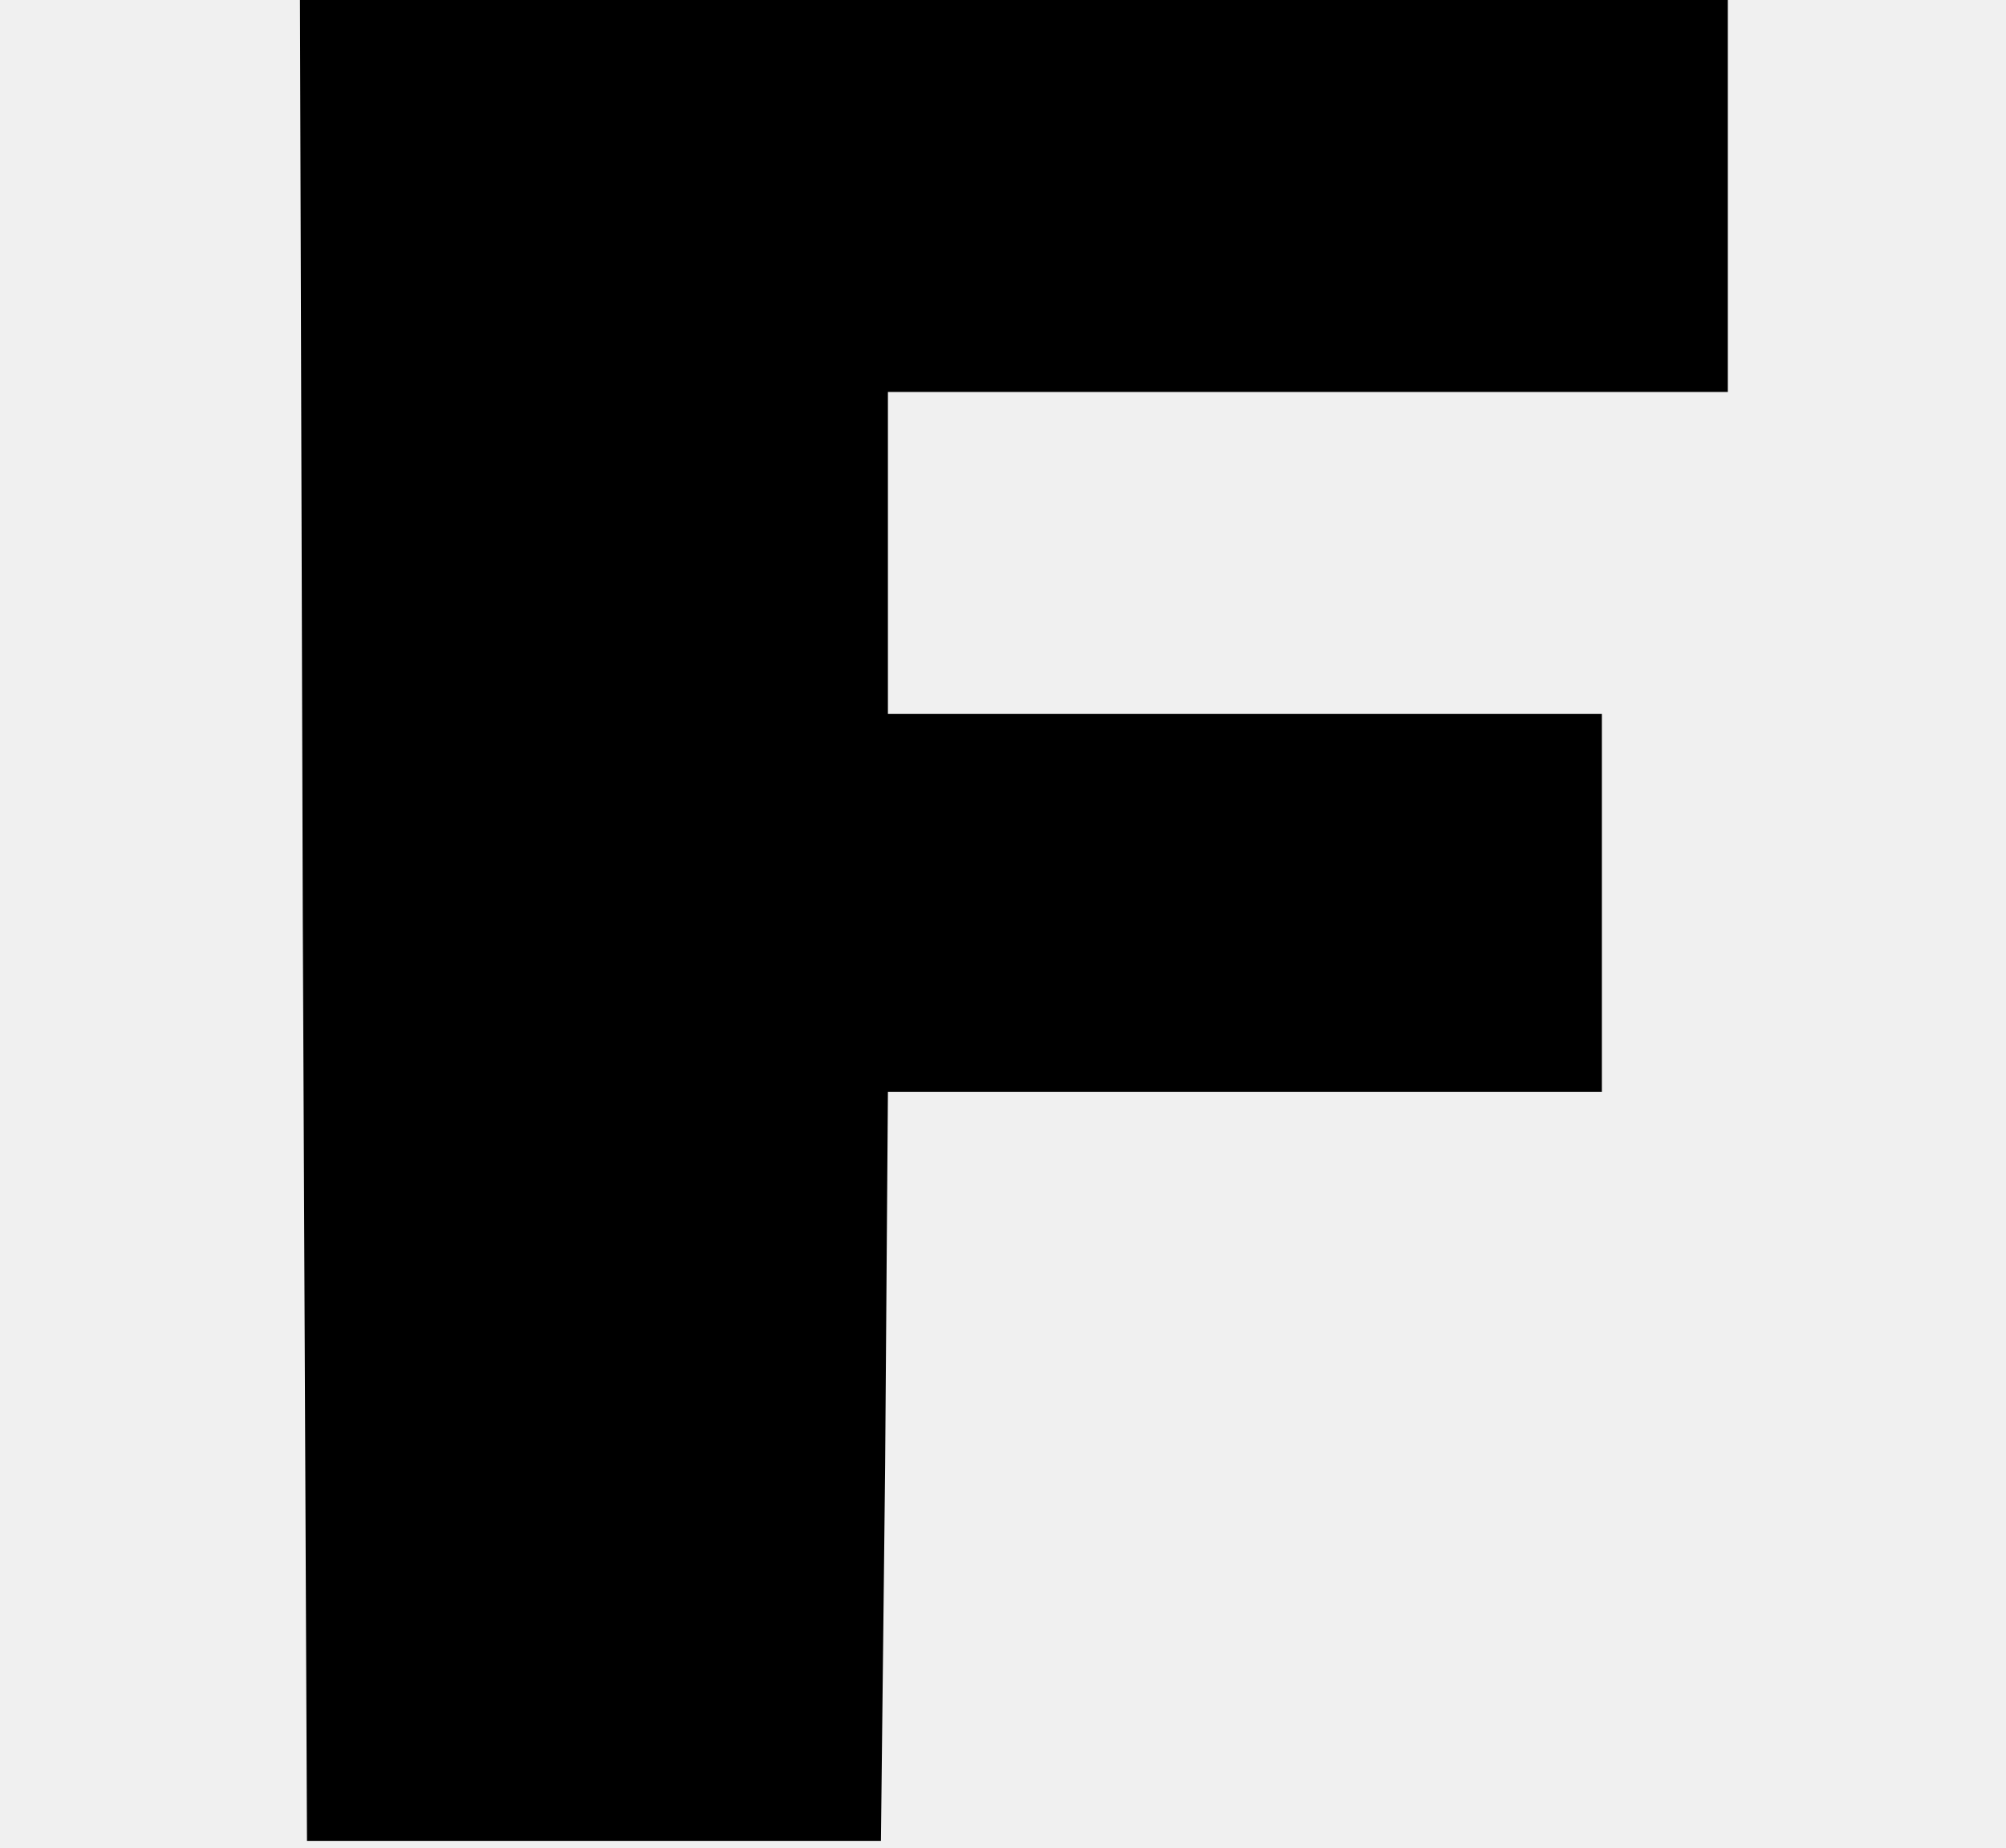
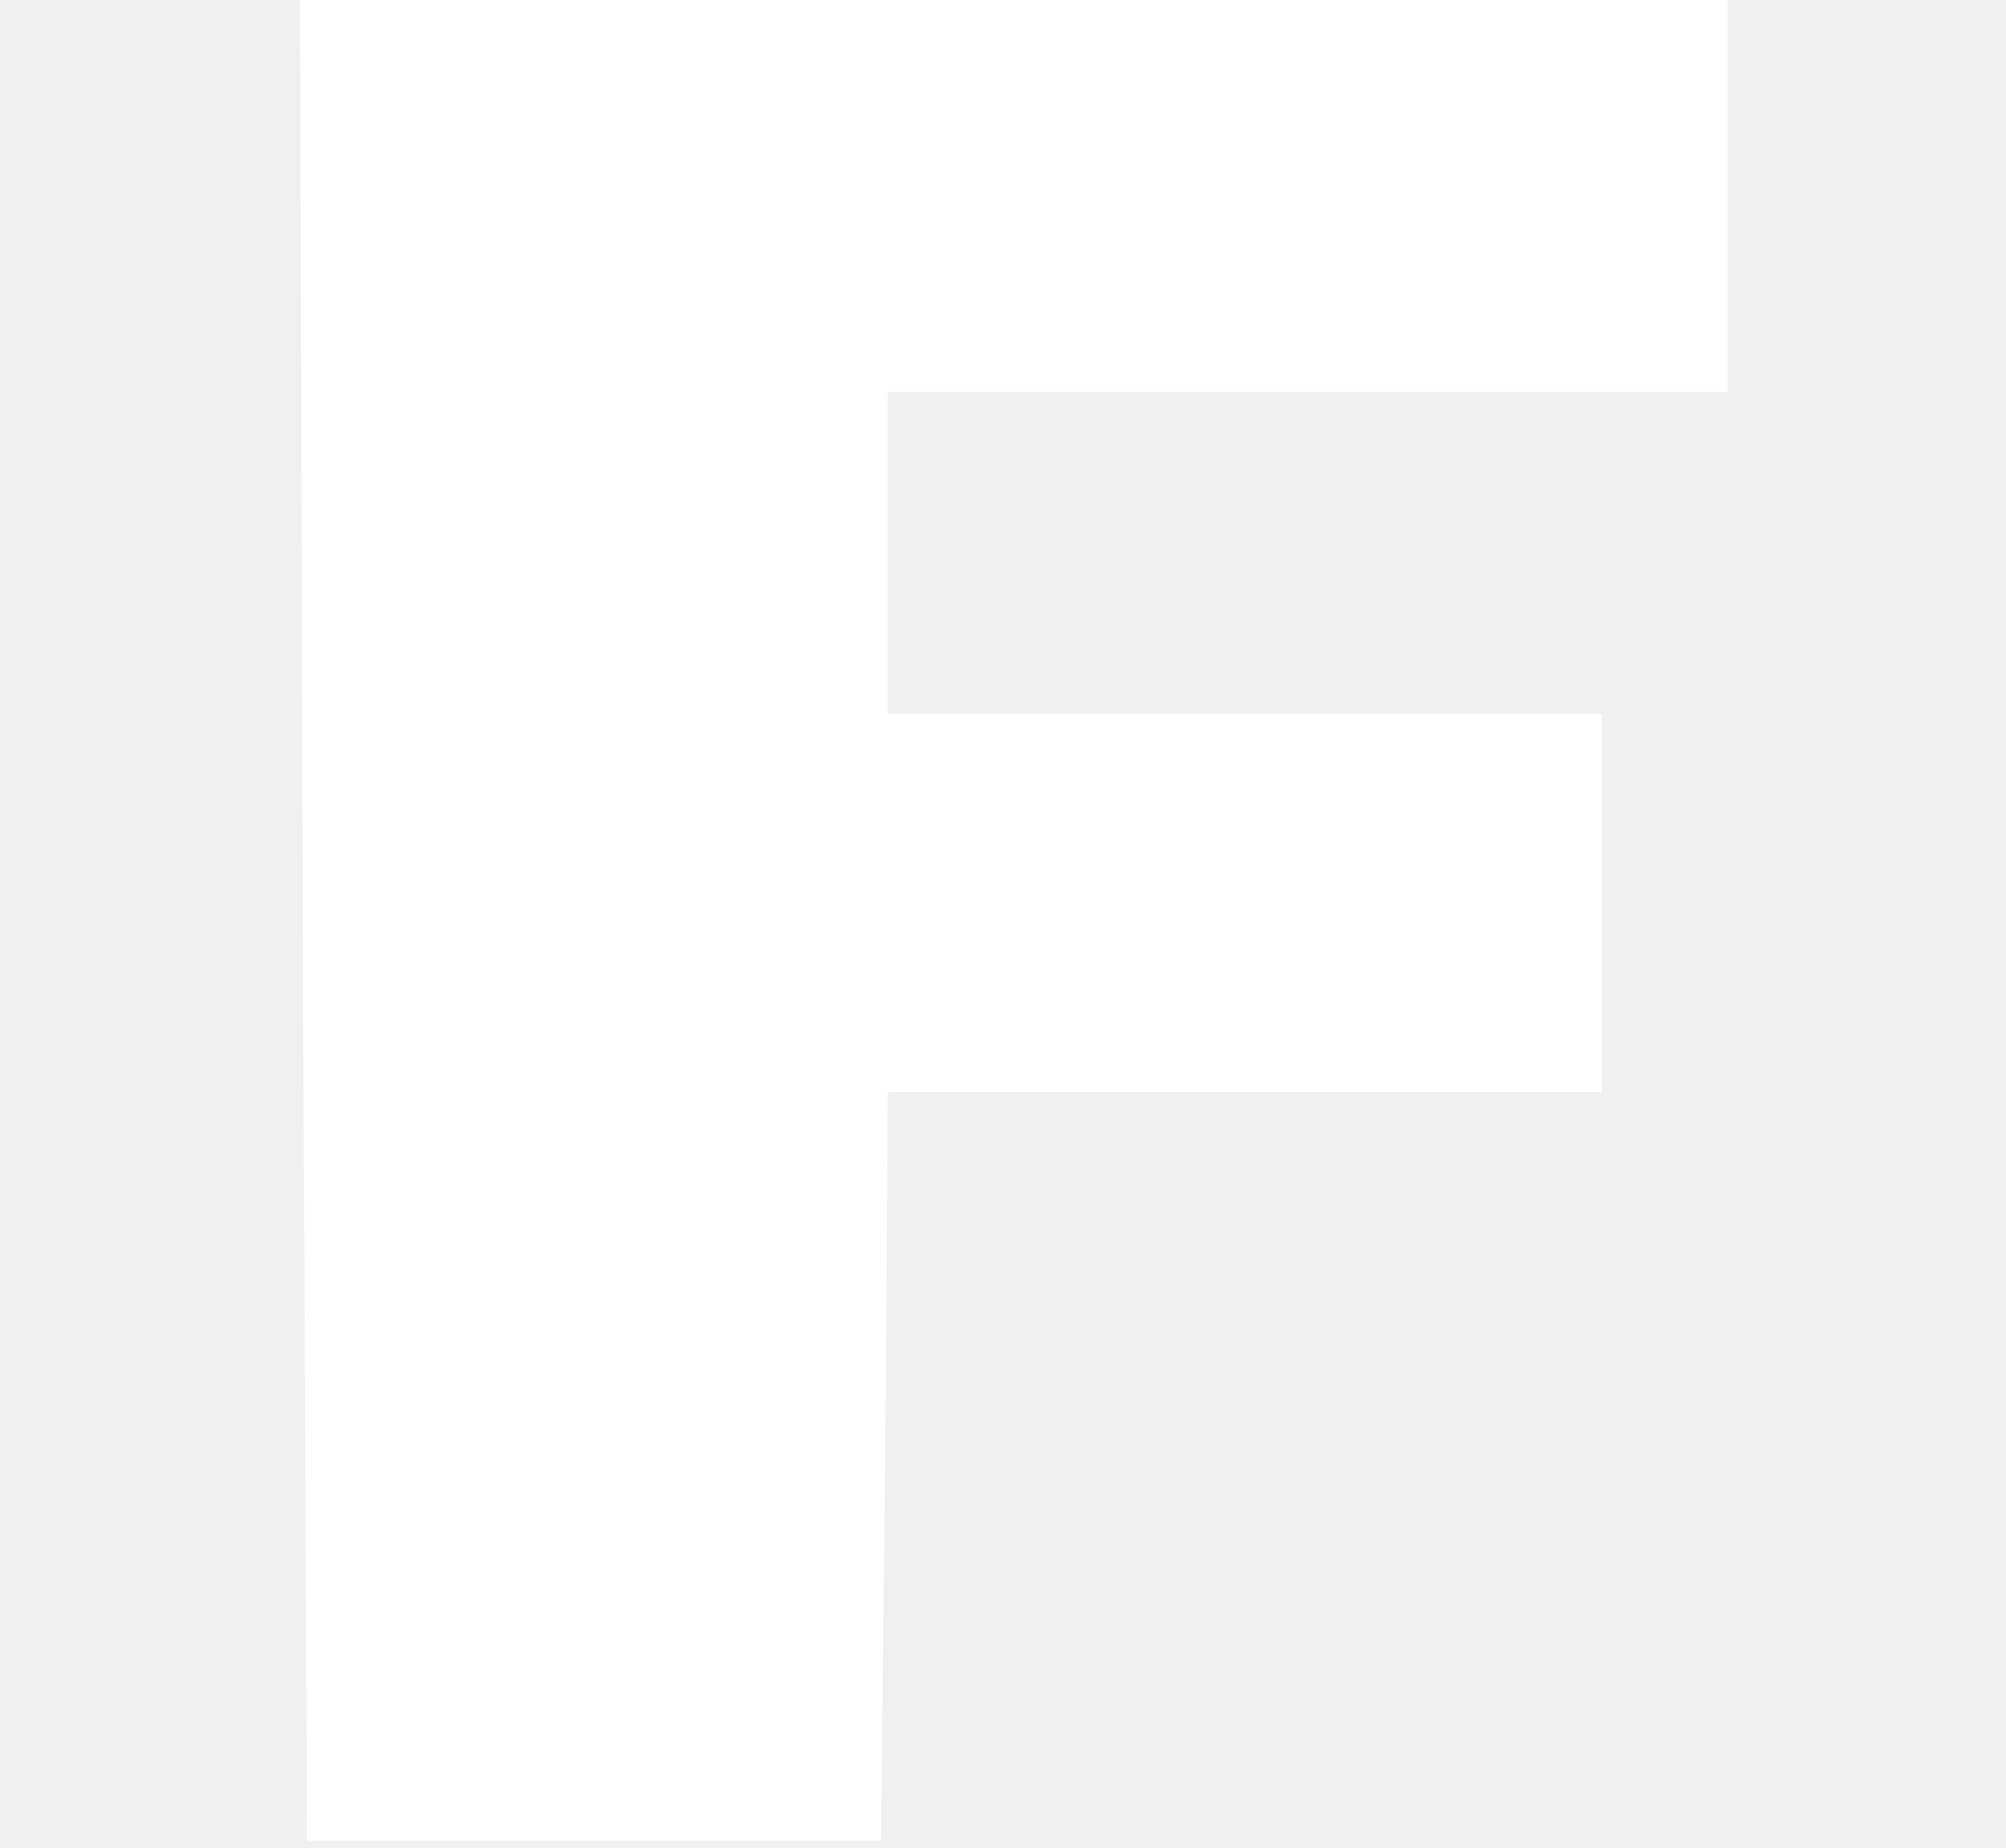
- <svg xmlns="http://www.w3.org/2000/svg" id="svg971" version="1.1" viewBox="0 0 50.553 46.567" height="46.567mm" width="50.553mm">
+ <svg xmlns="http://www.w3.org/2000/svg" width="50.553mm" height="46.567mm" viewBox="0 0 50.553 46.567" version="1.1" id="svg971">
  <defs id="defs965" />
-   <g transform="translate(-79.80068,-51.55595)" id="layer1">
-     <path d="m 87.431,74.733 0.106,23.213 h 7.232 7.232 l 0.106,-9.454 0.07,-9.419 h 8.996 8.996 v -4.763 -4.763 h -8.996 -8.996 v -4.057 -4.057 h 10.583 10.583 V 56.495 51.556 H 105.352 87.36 Z" id="path86" style="fill:#000000;stroke:none;stroke-width:0.035" />
+   <g id="layer1" transform="translate(-79.80068,-51.55595)">
+     <path style="fill:#ffffff;stroke:none;stroke-width:0.035" id="path86" d="m 87.431,74.733 0.106,23.213 h 7.232 7.232 l 0.106,-9.454 0.07,-9.419 h 8.996 8.996 v -4.763 -4.763 h -8.996 -8.996 v -4.057 -4.057 h 10.583 10.583 V 56.495 51.556 H 105.352 87.36 Z" />
  </g>
</svg>
